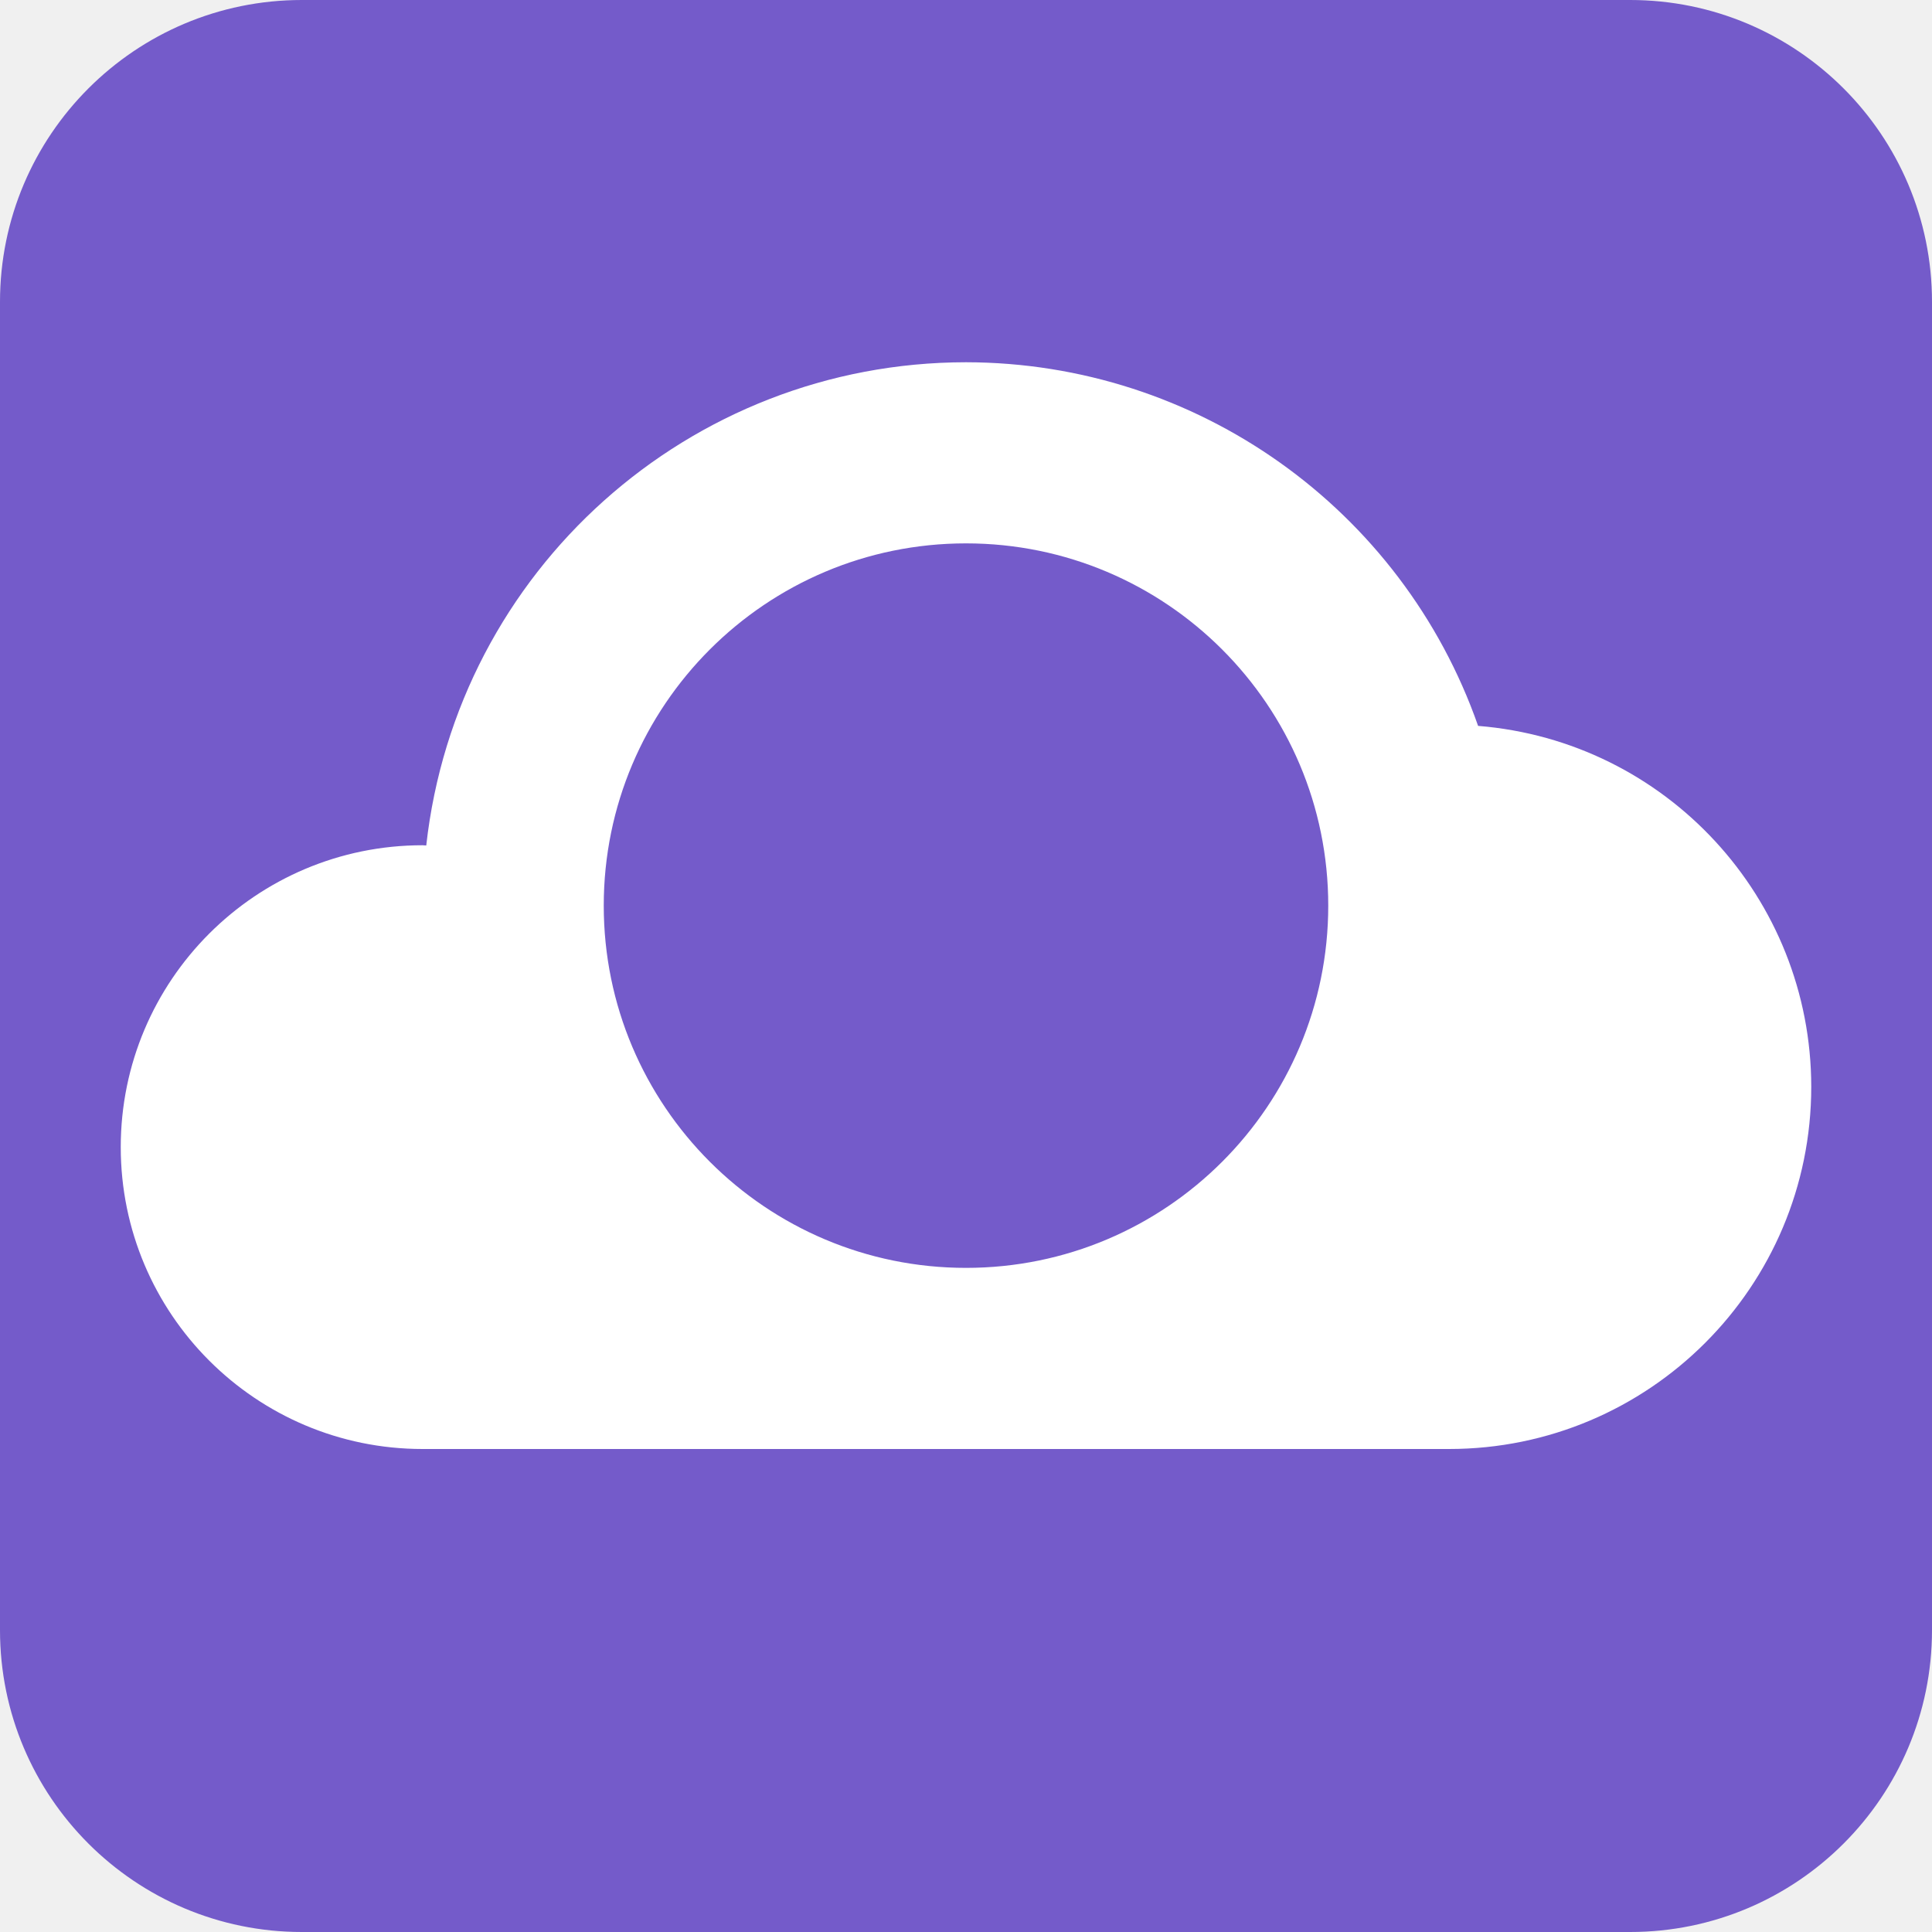
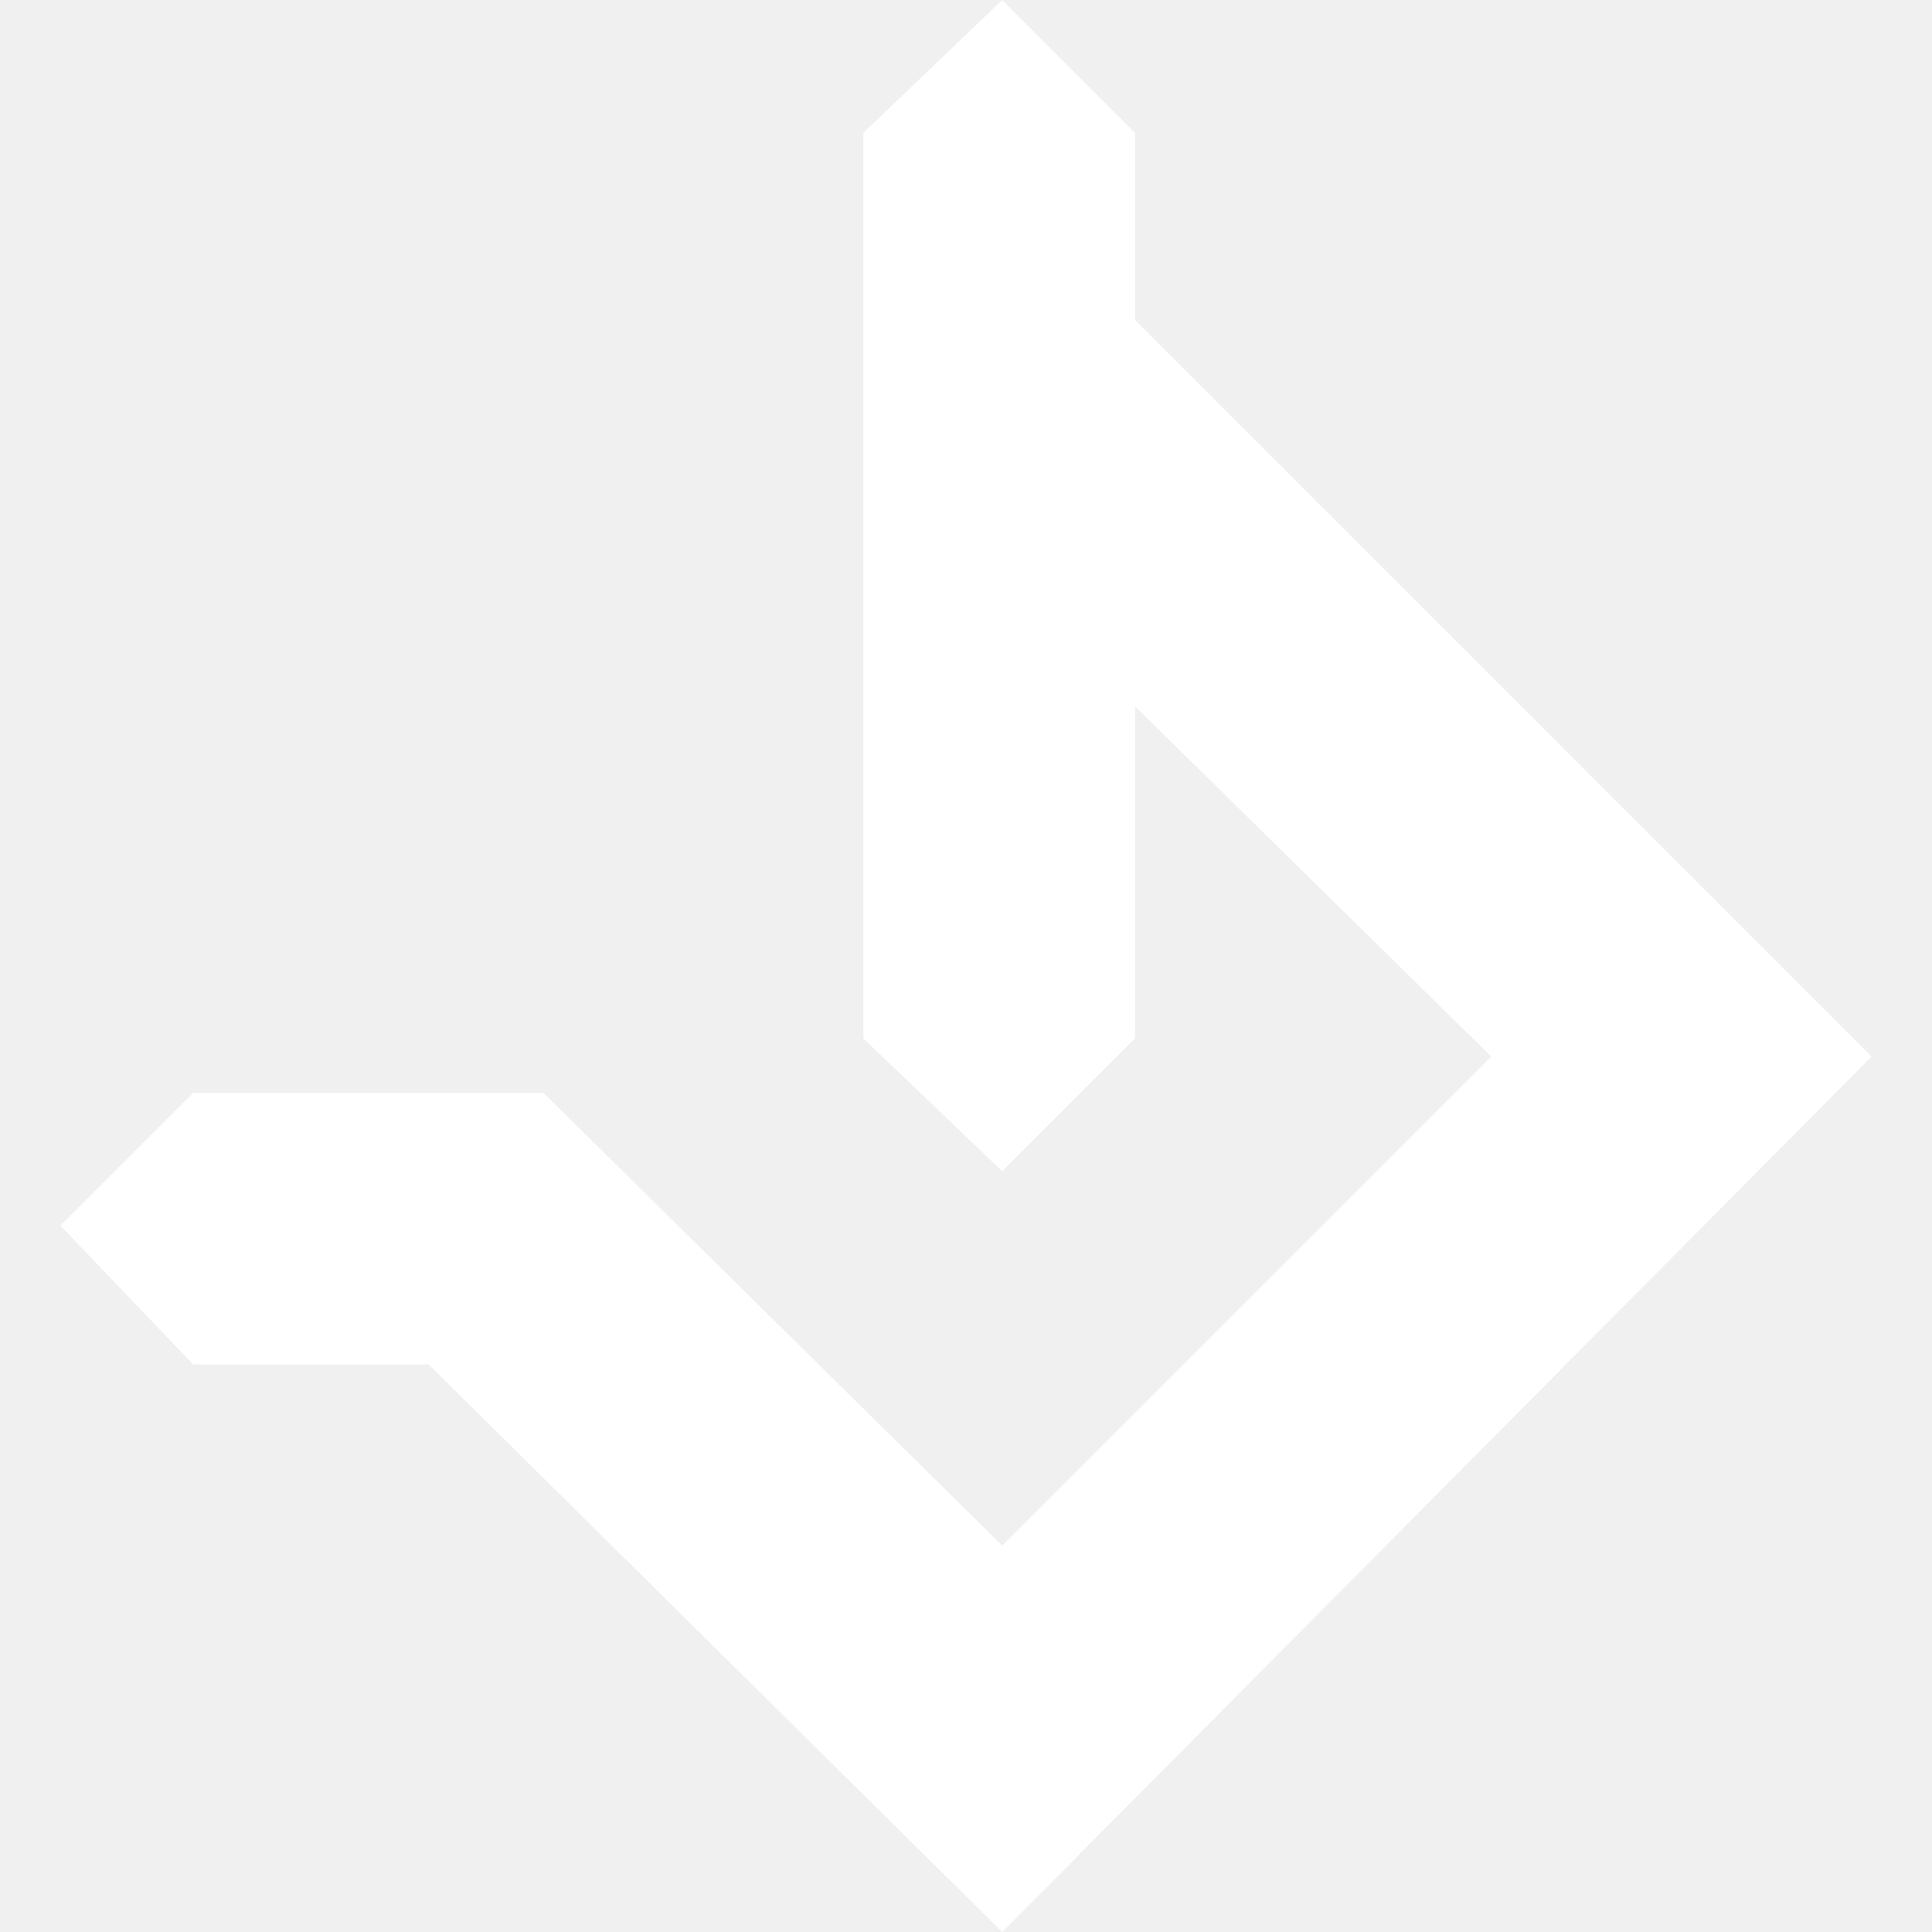
- <svg xmlns="http://www.w3.org/2000/svg" version="1.1" xml:space="preserve" height="32" width="32" enable-background="new 0 0 595.275 311.111" y="0px" x="0px" viewBox="0 0 32 32">
-   <rect rx="5" ry="5" height="32" width="32" y="-0" x="0" fill="#745bca" />
-   <path d="m16 6a9 9 0 0 0 -8.94 8.004 5 5 0 0 0 -0.06 -0.004 5 5 0 0 0 -5 5 5 5 0 0 0 5 5h9 8a6 6 0 0 0 6 -6 6 6 0 0 0 -5.518 -5.977 9 9 0 0 0 -8.482 -6.023zm0 3a6 6 0 0 1 6 6 6 6 0 0 1 -6 6 6 6 0 0 1 -6 -6 6 6 0 0 1 6 -6z" transform="translate(0 -.0000019073)" fill="#fff" />
+ <svg xmlns="http://www.w3.org/2000/svg" version="1.1" id="Layer_1" x="0px" y="0px" viewBox="0 0 32 32" enable-background="new 0 0 32 32" xml:space="preserve">
+   <polygon fill="#FFFFFF" points="7.1,22.6 3.2,22.6 1,20.3 3.2,18.1 9,18.1 16.6,25.6 24.7,17.5 18.8,11.7 18.8,17.2 16.6,19.4   14.3,17.2 14.3,2.2 16.6,0 18.8,2.2 18.8,5.3 31,17.5 16.6,32 " />
</svg>
